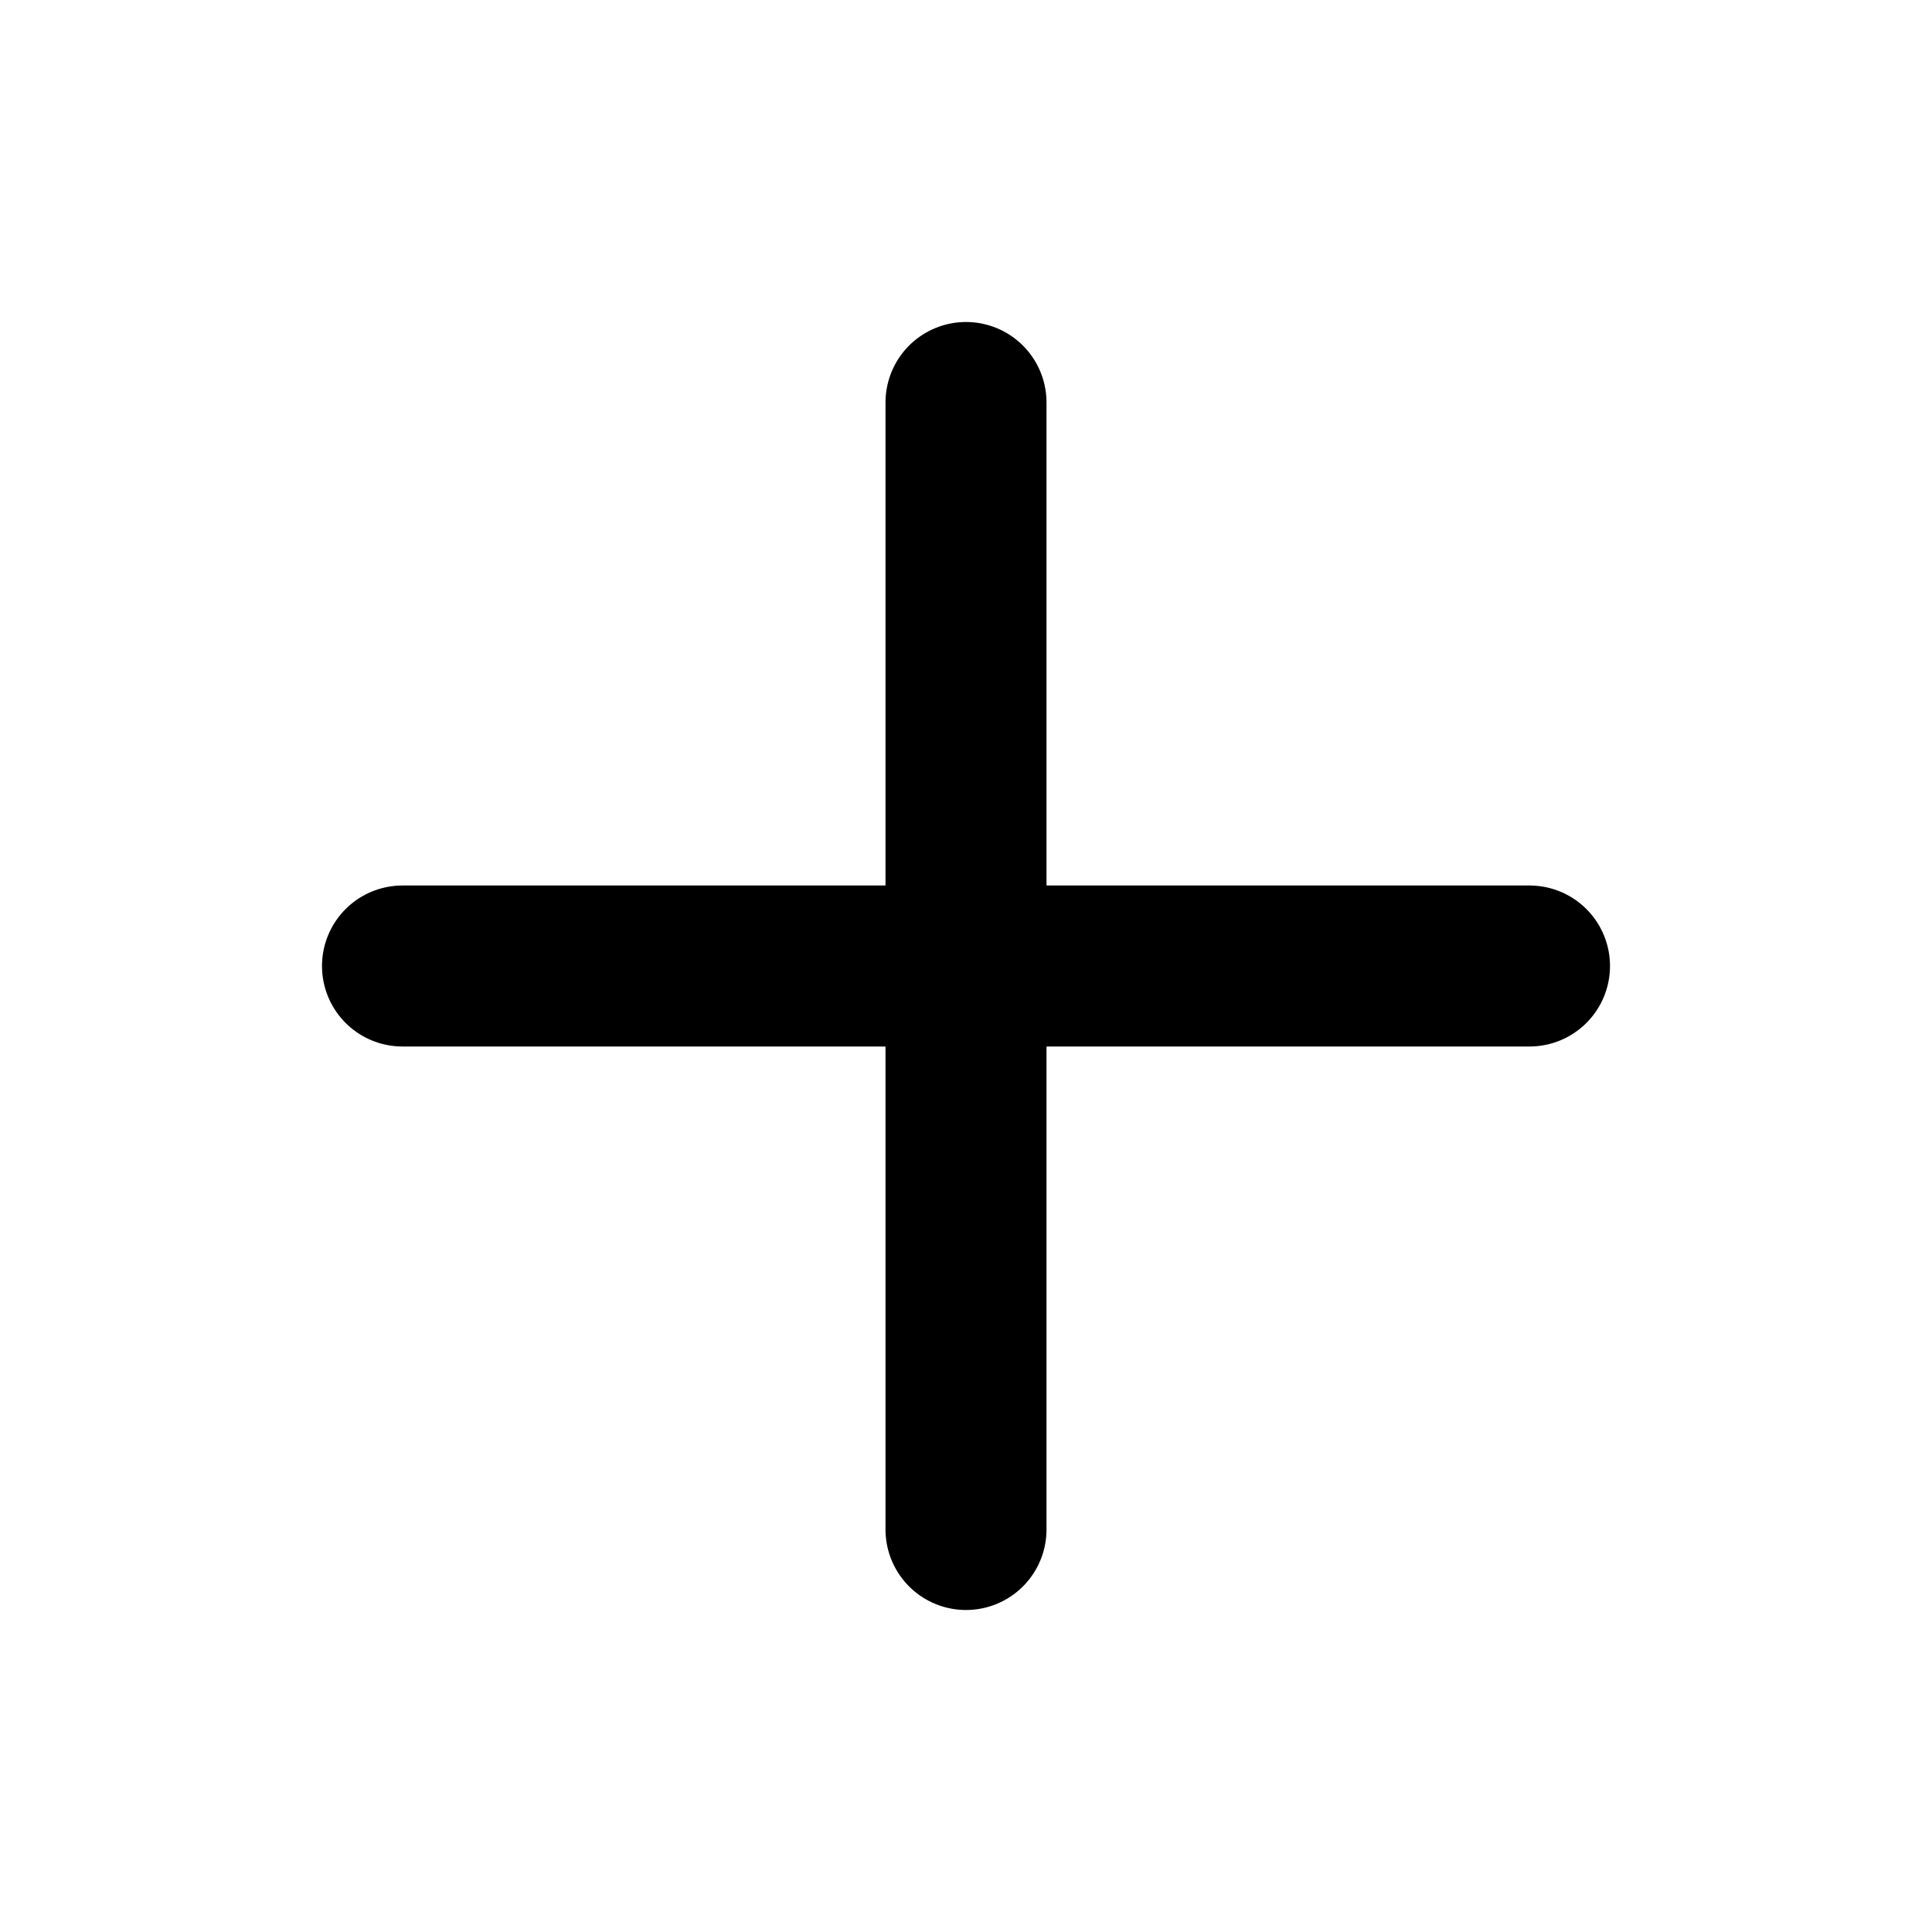
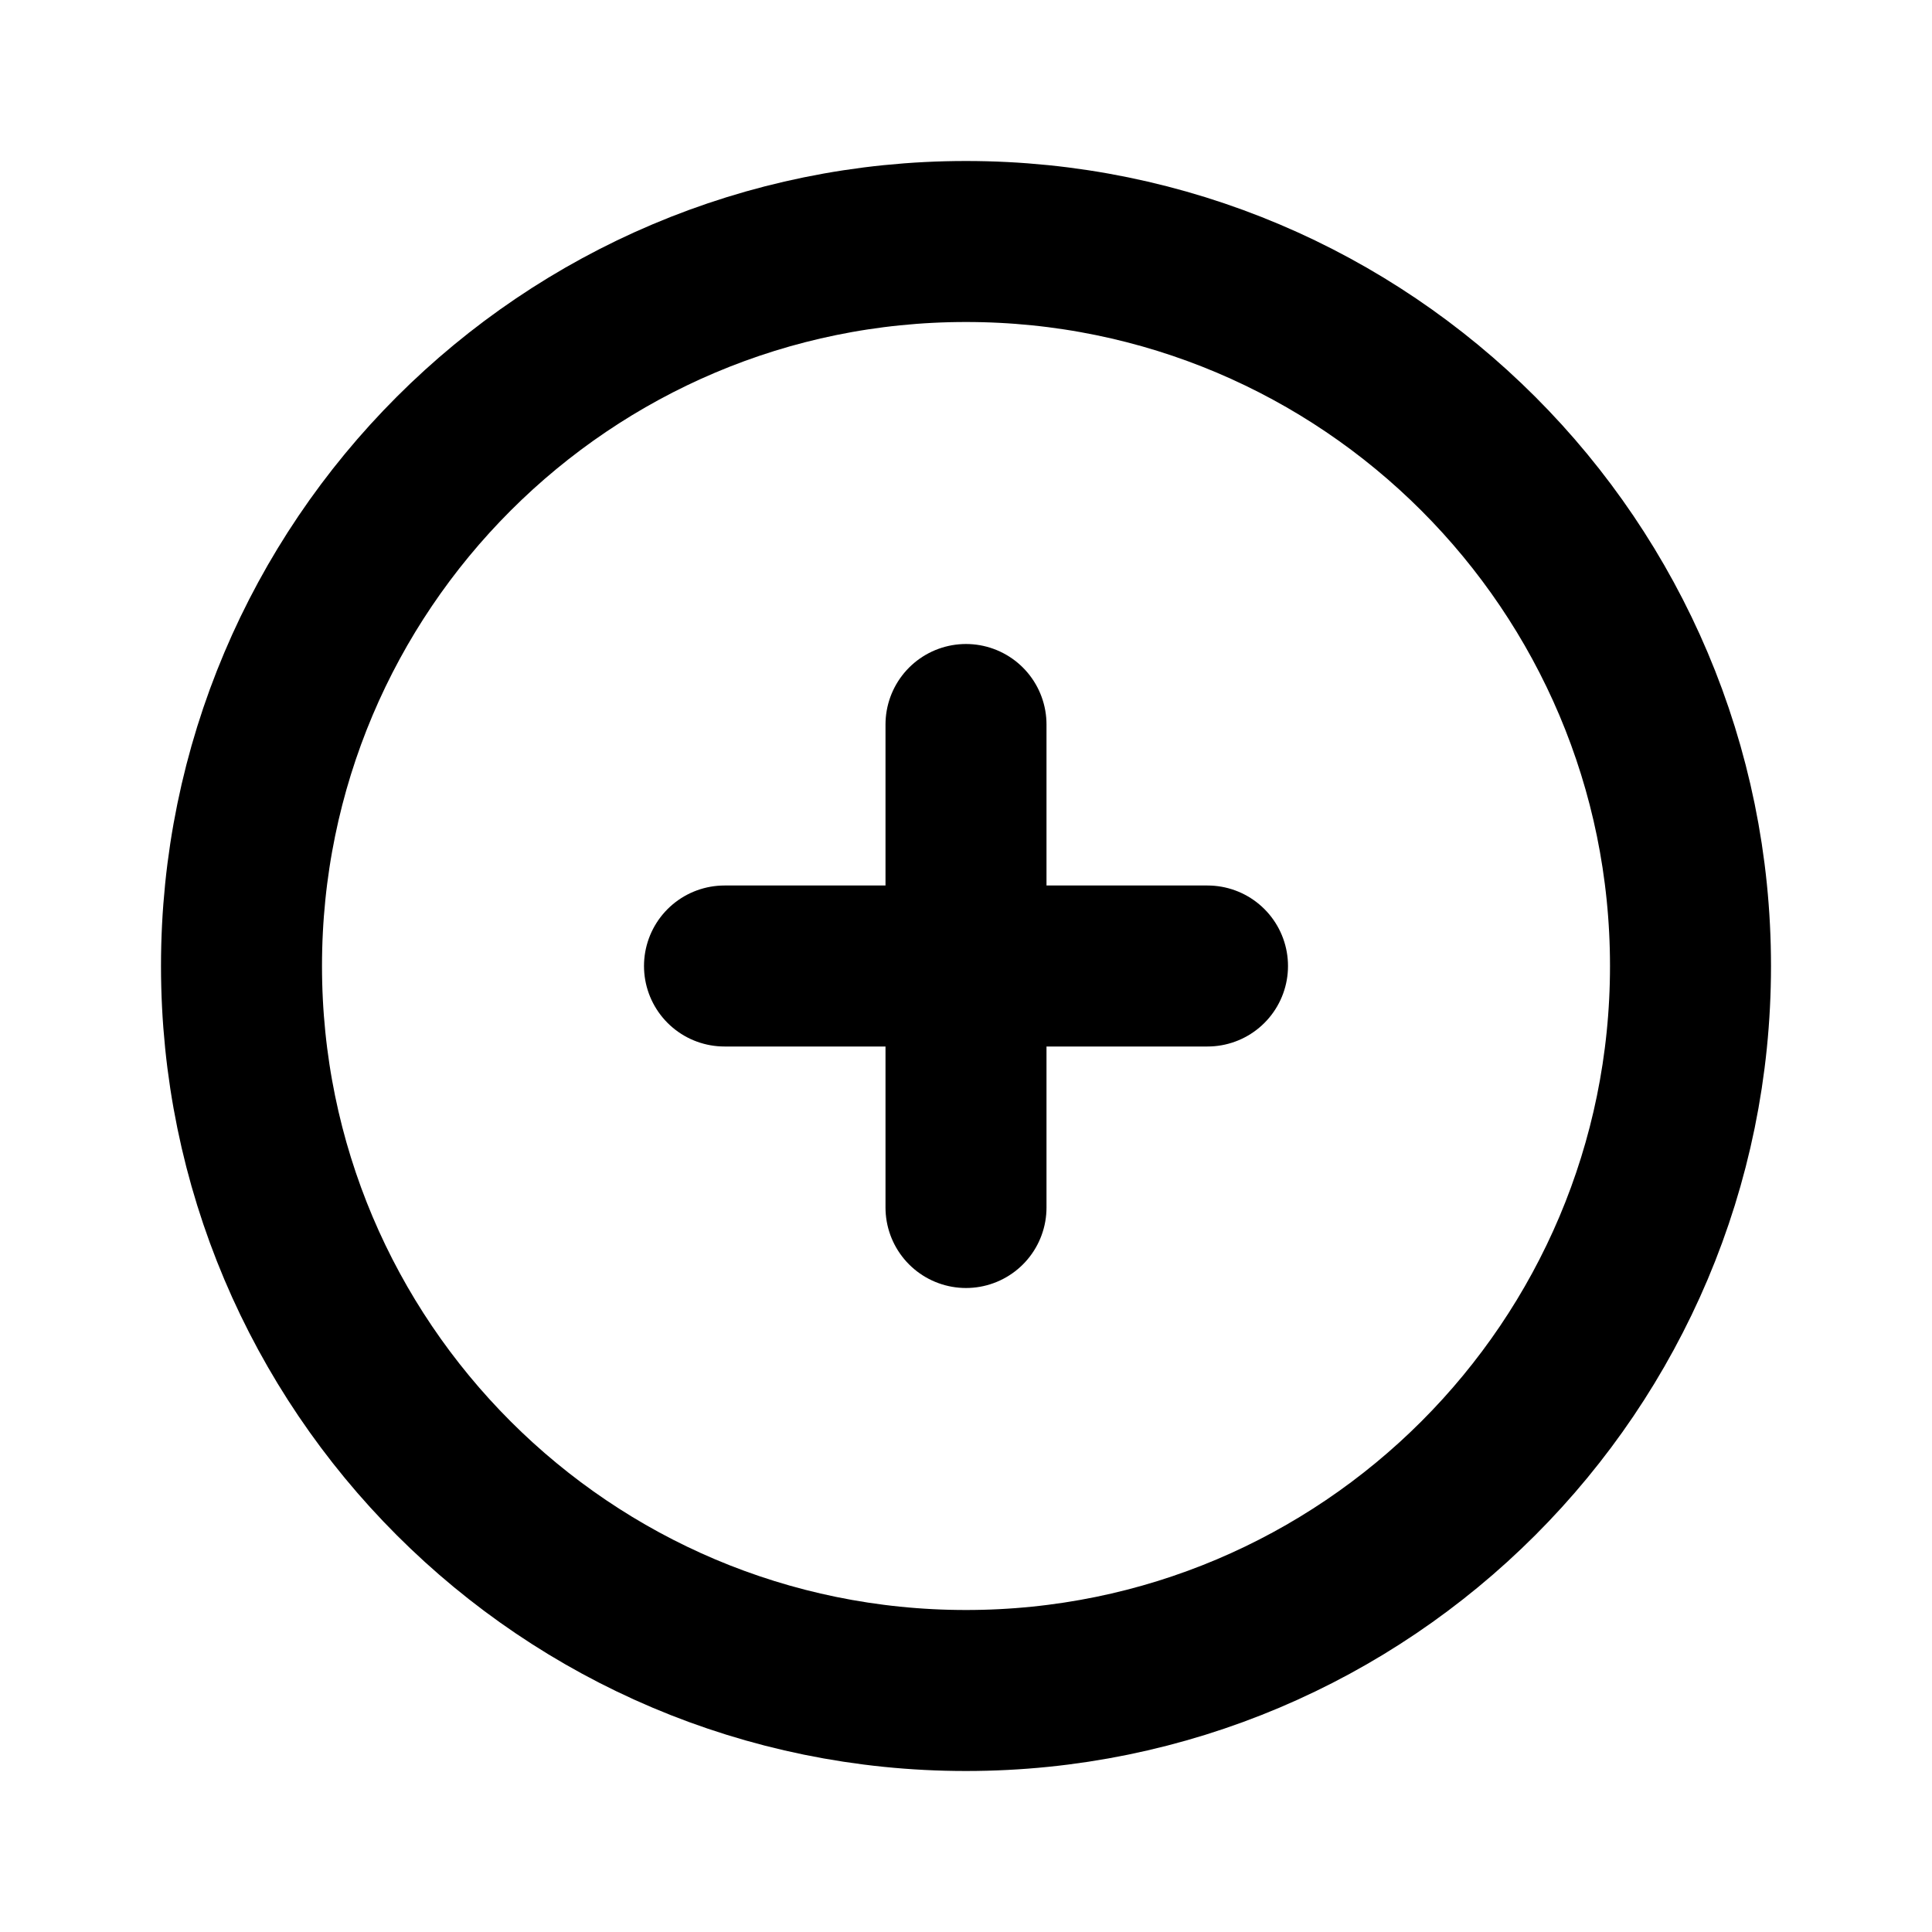
- <svg xmlns="http://www.w3.org/2000/svg" class="icon icon-tabler icon-tabler-plus" width="24" height="24" viewBox="0 0 24 24" stroke-width="2" stroke="currentColor" fill="currentColor" stroke-linecap="round" stroke-linejoin="round">
+ <svg xmlns="http://www.w3.org/2000/svg" class="icon icon-tabler icon-tabler-circle-plus" width="24" height="24" viewBox="0 0 24 24" stroke-width="2" stroke="currentColor" fill="none" stroke-linecap="round" stroke-linejoin="round">
  <path stroke="none" d="M0 0h24v24H0z" fill="none" />
-   <line x1="12" y1="5" x2="12" y2="19" />
-   <line x1="5" y1="12" x2="19" y2="12" />
+   <circle cx="12" cy="12" r="9" />
+   <line x1="9" y1="12" x2="15" y2="12" />
+   <line x1="12" y1="9" x2="12" y2="15" />
</svg>
